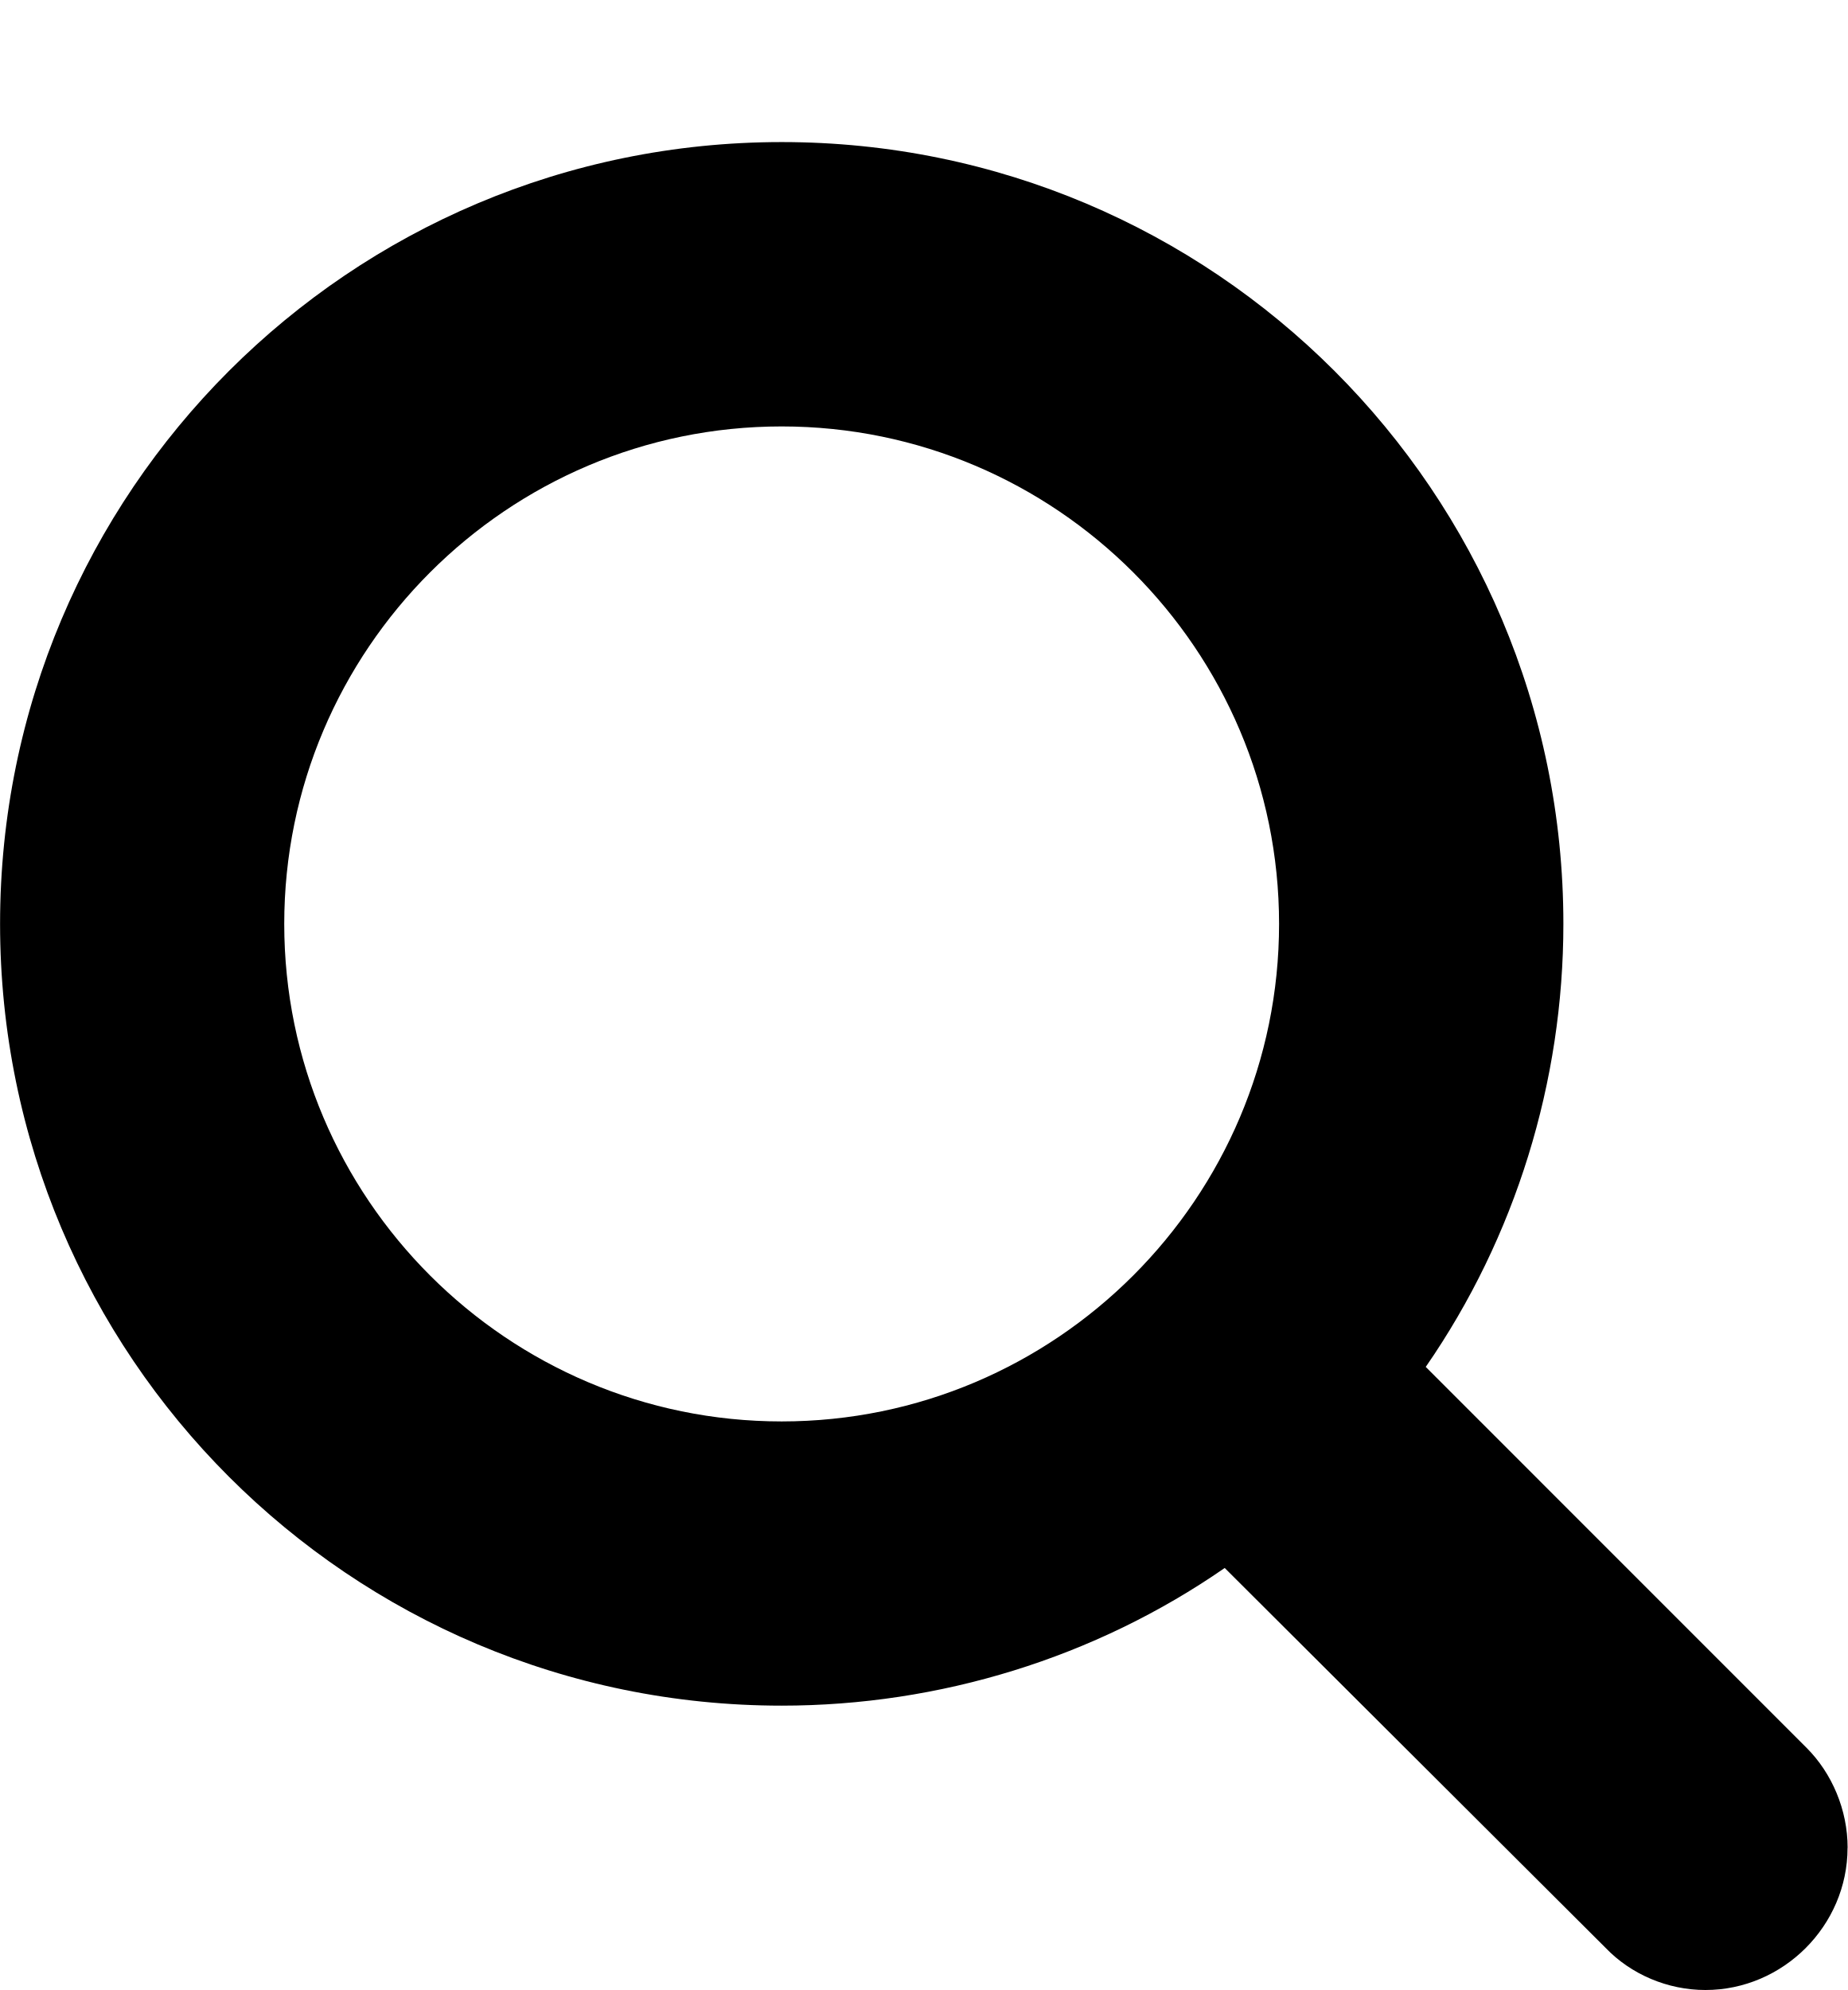
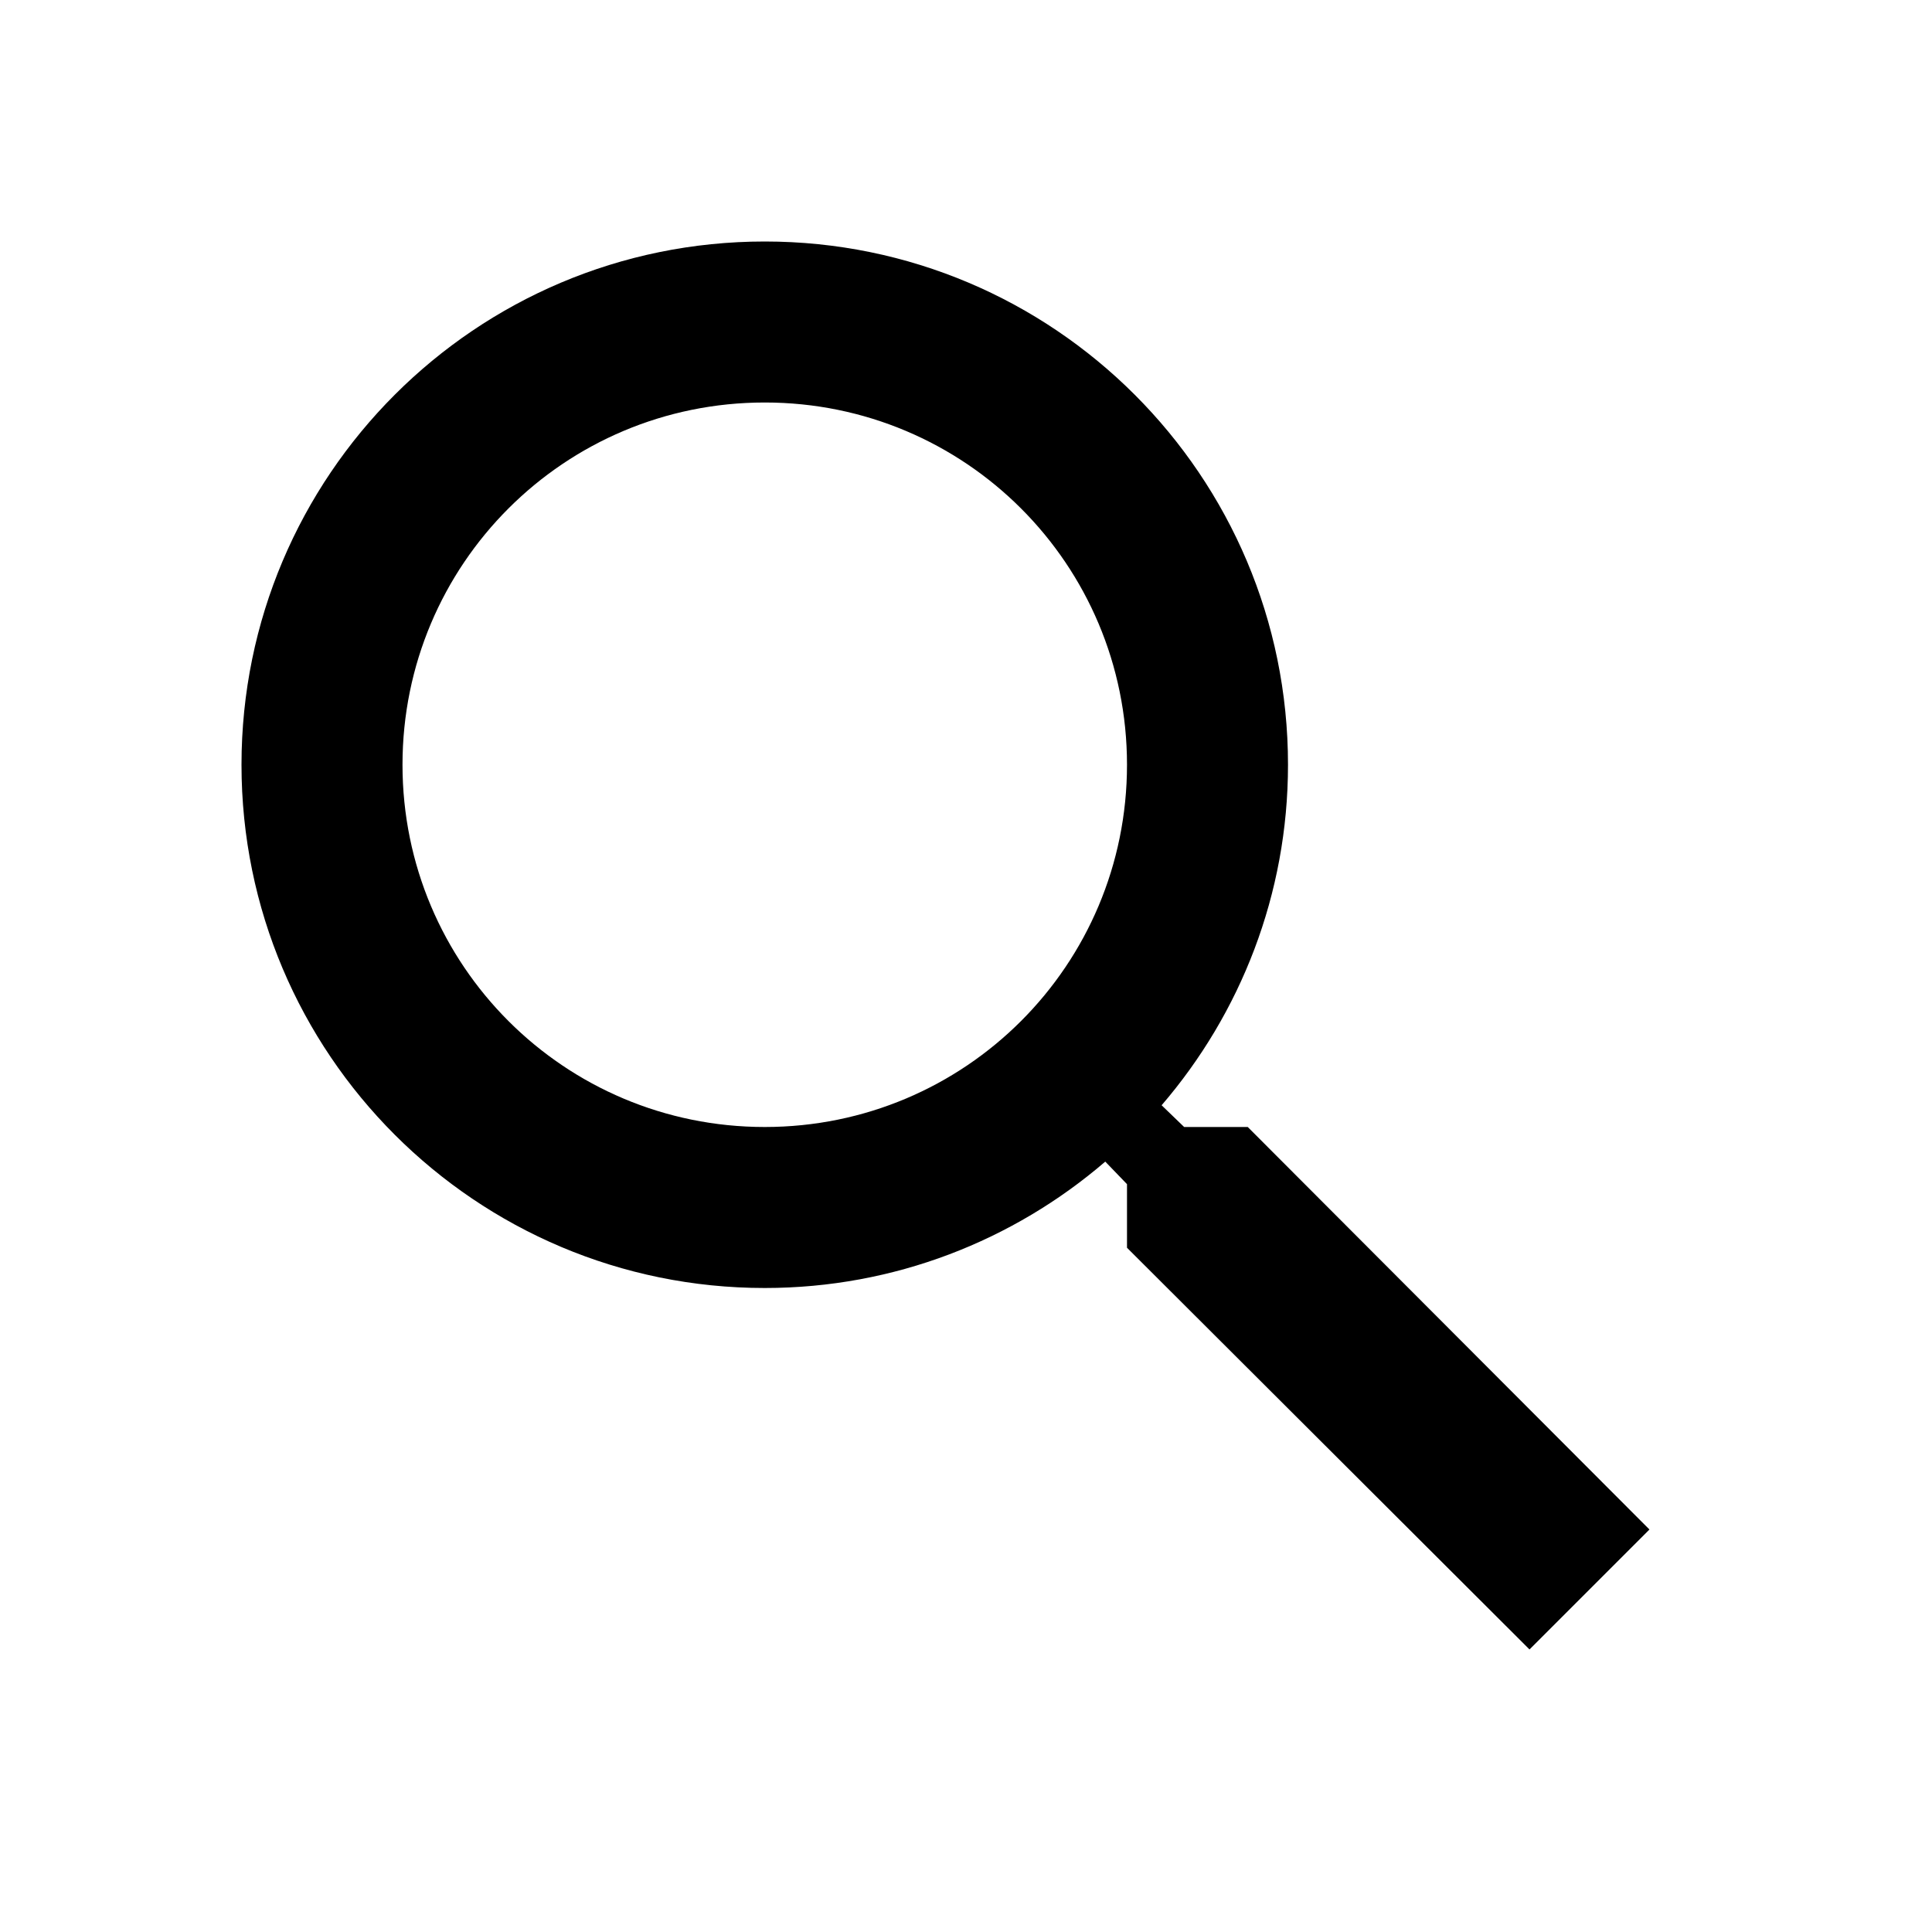
- <svg xmlns="http://www.w3.org/2000/svg" version="1.1" viewBox="0 0 26 28">
-   <path d="M18 13c0-3.859-3.141-7-7-7s-7 3.141-7 7 3.141 7 7 7 7-3.141 7-7zM26 26c0 1.094-0.906 2-2 2-0.531 0-1.047-0.219-1.406-0.594l-5.359-5.344c-1.828 1.266-4.016 1.937-6.234 1.937-6.078 0-11-4.922-11-11s4.922-11 11-11 11 4.922 11 11c0 2.219-0.672 4.406-1.937 6.234l5.359 5.359c0.359 0.359 0.578 0.875 0.578 1.406z" />
+ <svg xmlns="http://www.w3.org/2000/svg" fill="#000000" height="24" viewBox="0 0 24 24" width="24">
+   <path d="M15.5 14h-.79l-.28-.27C15.41 12.59 16 11.11 16 9.5 16 5.91 13.09 3 9.5 3S3 5.91 3 9.5 5.91 16 9.5 16c1.61 0 3.09-.59 4.23-1.57l.27.28v.79l5 4.99L20.49 19l-4.99-5zm-6 0C7.01 14 5 11.99 5 9.5S7.01 5 9.5 5 14 7.01 14 9.5 11.99 14 9.5 14z" />
+   <path d="M0 0h24v24H0z" fill="none" />
</svg>
